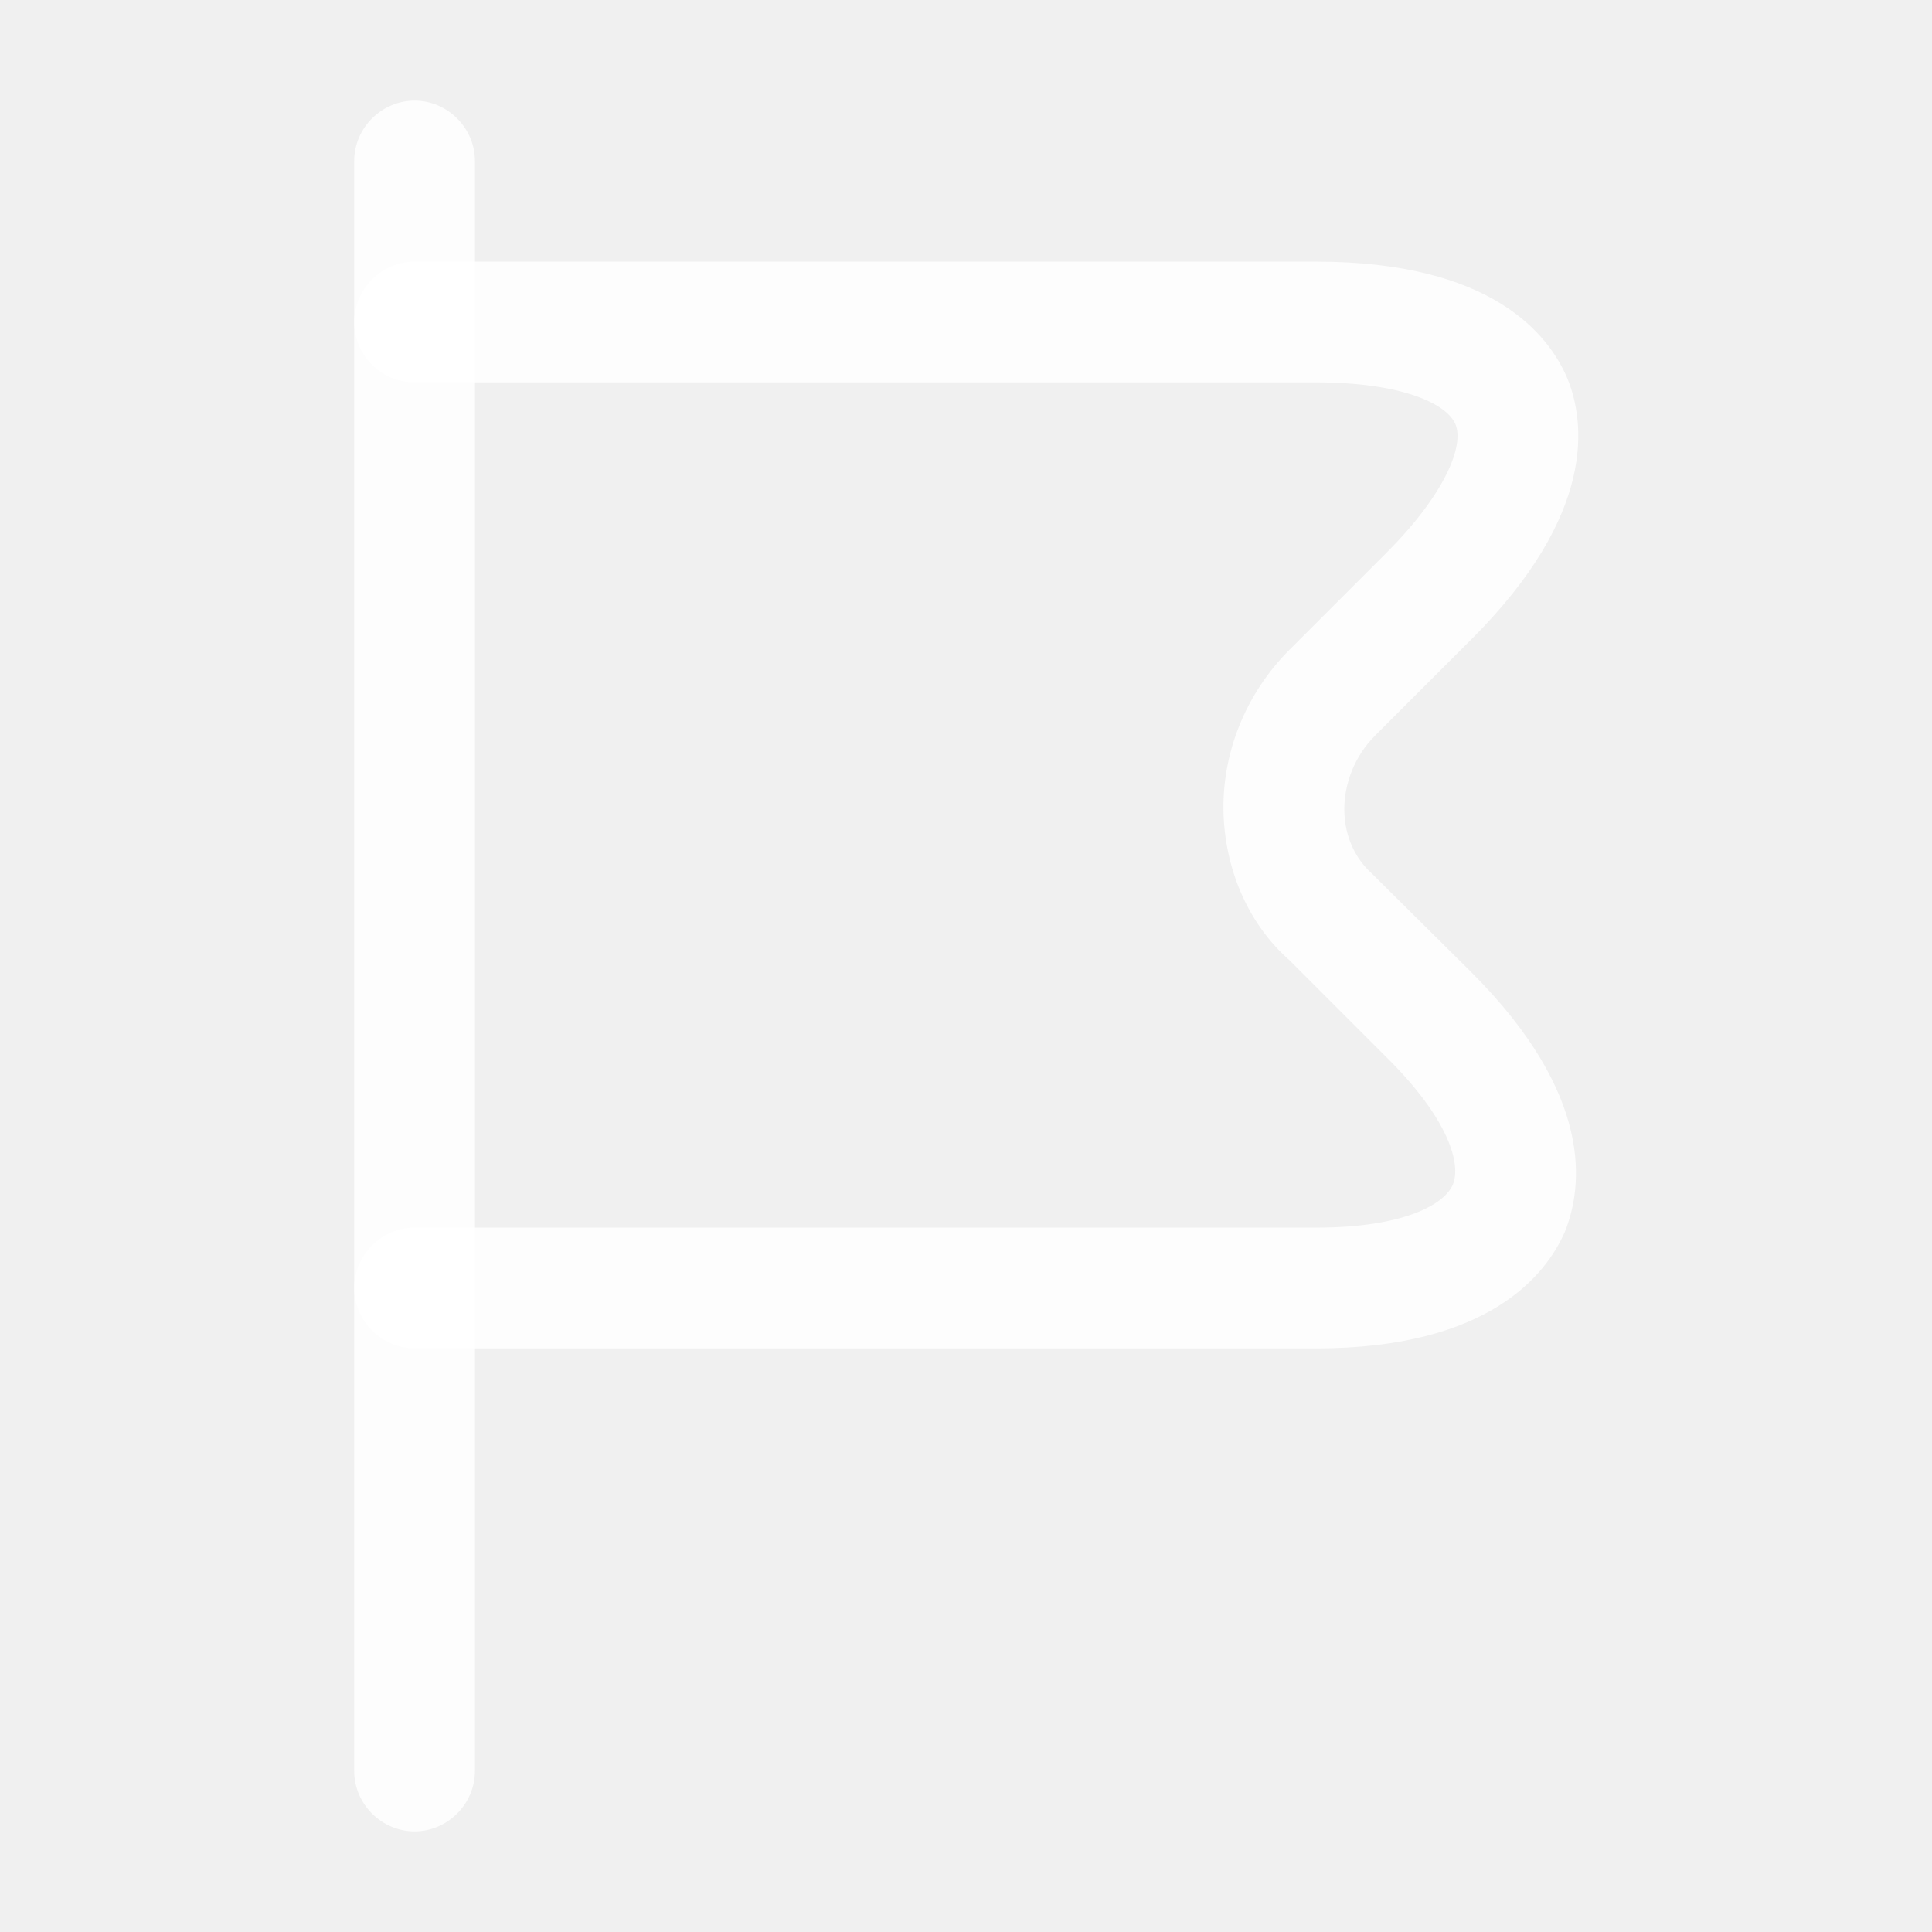
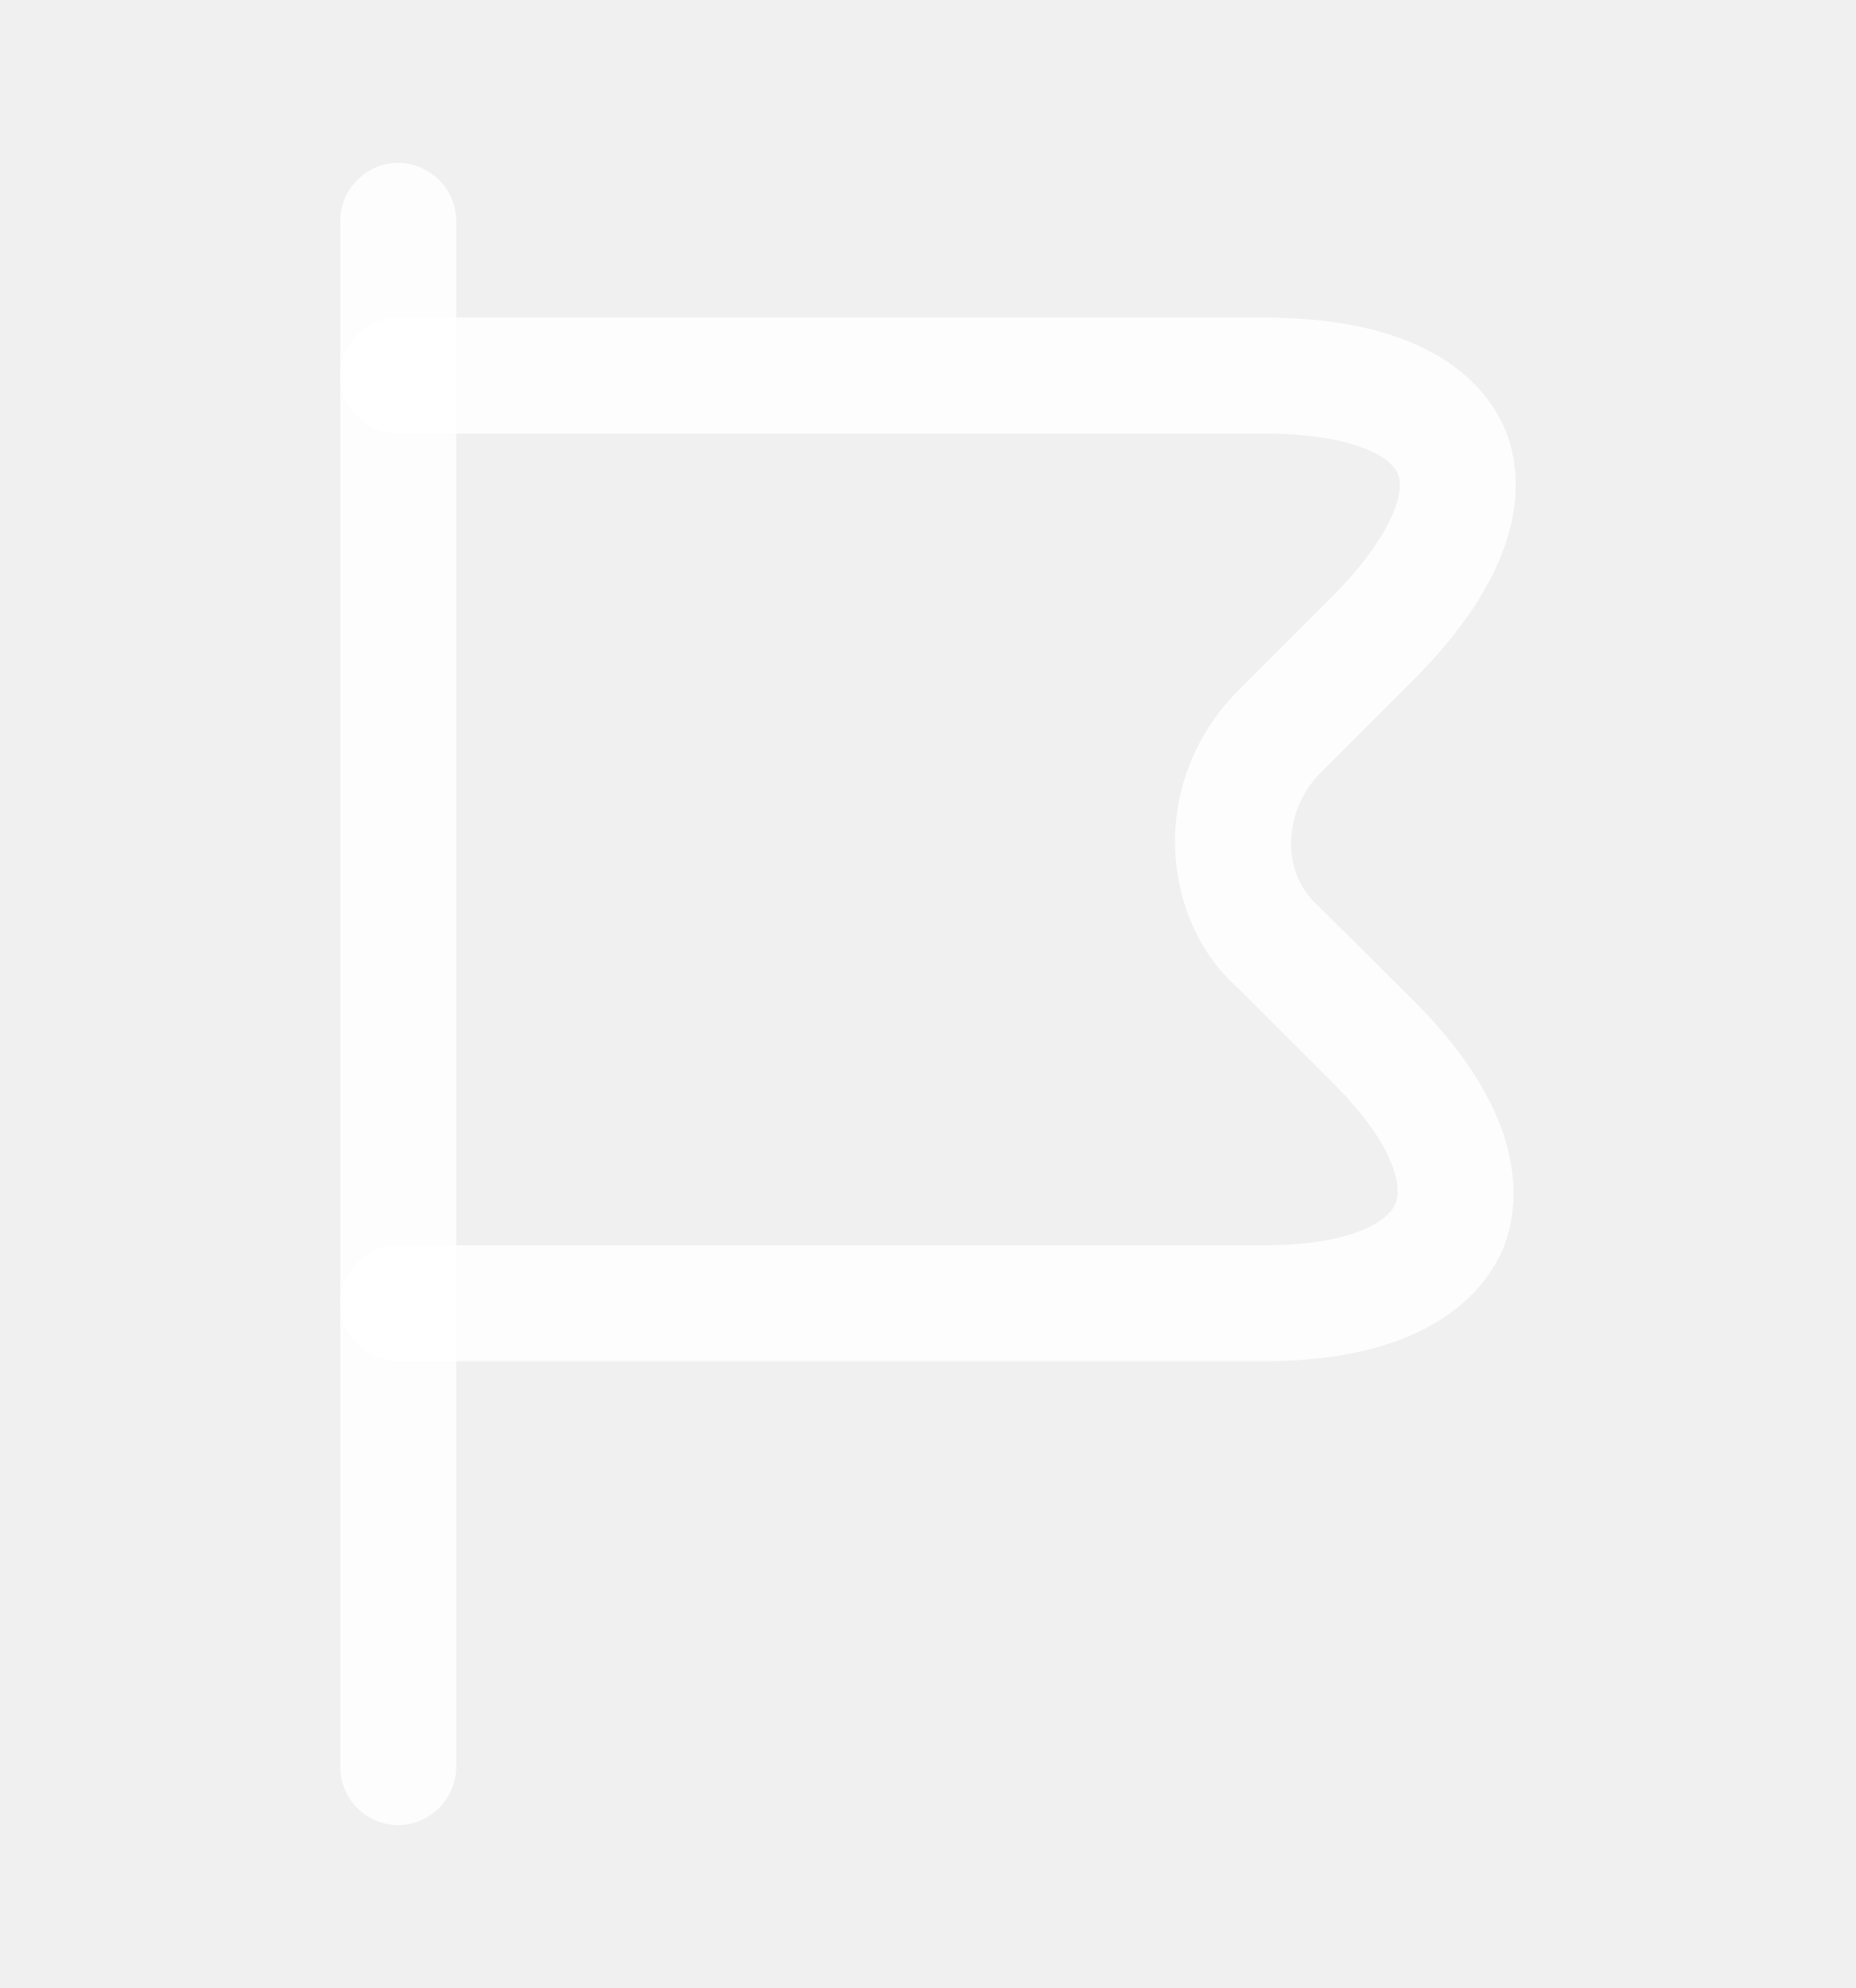
- <svg xmlns="http://www.w3.org/2000/svg" width="24" height="24" viewBox="0 0 24 24" fill="none">
-   <path d="M5.15 22.75C4.74 22.75 4.4 22.41 4.4 22V2C4.4 1.59 4.74 1.25 5.15 1.25C5.56 1.25 5.9 1.59 5.9 2V22C5.9 22.41 5.56 22.75 5.15 22.75Z" fill="white" fill-opacity="0.87" />
-   <path d="M16.35 16.75H5.15C4.74 16.75 4.4 16.41 4.4 16C4.4 15.59 4.74 15.25 5.15 15.25H16.35C17.44 15.25 17.95 14.96 18.05 14.71C18.15 14.46 18 13.9 17.22 13.13L16.02 11.93C15.53 11.5 15.23 10.85 15.2 10.13C15.17 9.37 15.47 8.62 16.02 8.07L17.22 6.87C17.96 6.13 18.19 5.53 18.08 5.27C17.97 5.01 17.4 4.75 16.35 4.75H5.15C4.73 4.75 4.4 4.41 4.4 4C4.4 3.59 4.74 3.25 5.15 3.25H16.35C18.54 3.25 19.24 4.16 19.47 4.7C19.69 5.24 19.84 6.38 18.28 7.94L17.08 9.14C16.83 9.39 16.69 9.74 16.7 10.09C16.71 10.39 16.83 10.66 17.04 10.85L18.28 12.08C19.81 13.61 19.66 14.75 19.44 15.3C19.21 15.83 18.5 16.75 16.35 16.75Z" fill="white" fill-opacity="0.87" />
+ <svg xmlns="http://www.w3.org/2000/svg" width="14" height="15" viewBox="0 0 14 15" fill="none">
+   <path d="M3.004 13.771C2.765 13.771 2.567 13.572 2.567 13.333V1.667C2.567 1.427 2.765 1.229 3.004 1.229C3.243 1.229 3.442 1.427 3.442 1.667V13.333C3.442 13.572 3.243 13.771 3.004 13.771Z" fill="white" fill-opacity="0.87" />
+   <path d="M9.537 10.271H3.004C2.765 10.271 2.567 10.072 2.567 9.833C2.567 9.594 2.765 9.396 3.004 9.396H9.537C10.173 9.396 10.471 9.227 10.529 9.081C10.588 8.935 10.5 8.608 10.045 8.159L9.345 7.459C9.059 7.208 8.884 6.829 8.867 6.409C8.849 5.966 9.024 5.528 9.345 5.208L10.045 4.508C10.477 4.076 10.611 3.726 10.547 3.574C10.482 3.423 10.15 3.271 9.537 3.271H3.004C2.759 3.271 2.567 3.073 2.567 2.833C2.567 2.594 2.765 2.396 3.004 2.396H9.537C10.815 2.396 11.223 2.927 11.357 3.242C11.486 3.557 11.573 4.222 10.663 5.132L9.963 5.832C9.817 5.978 9.736 6.182 9.742 6.386C9.747 6.561 9.817 6.718 9.94 6.829L10.663 7.547C11.556 8.439 11.468 9.104 11.34 9.425C11.206 9.734 10.792 10.271 9.537 10.271Z" fill="white" fill-opacity="0.87" />
</svg>
